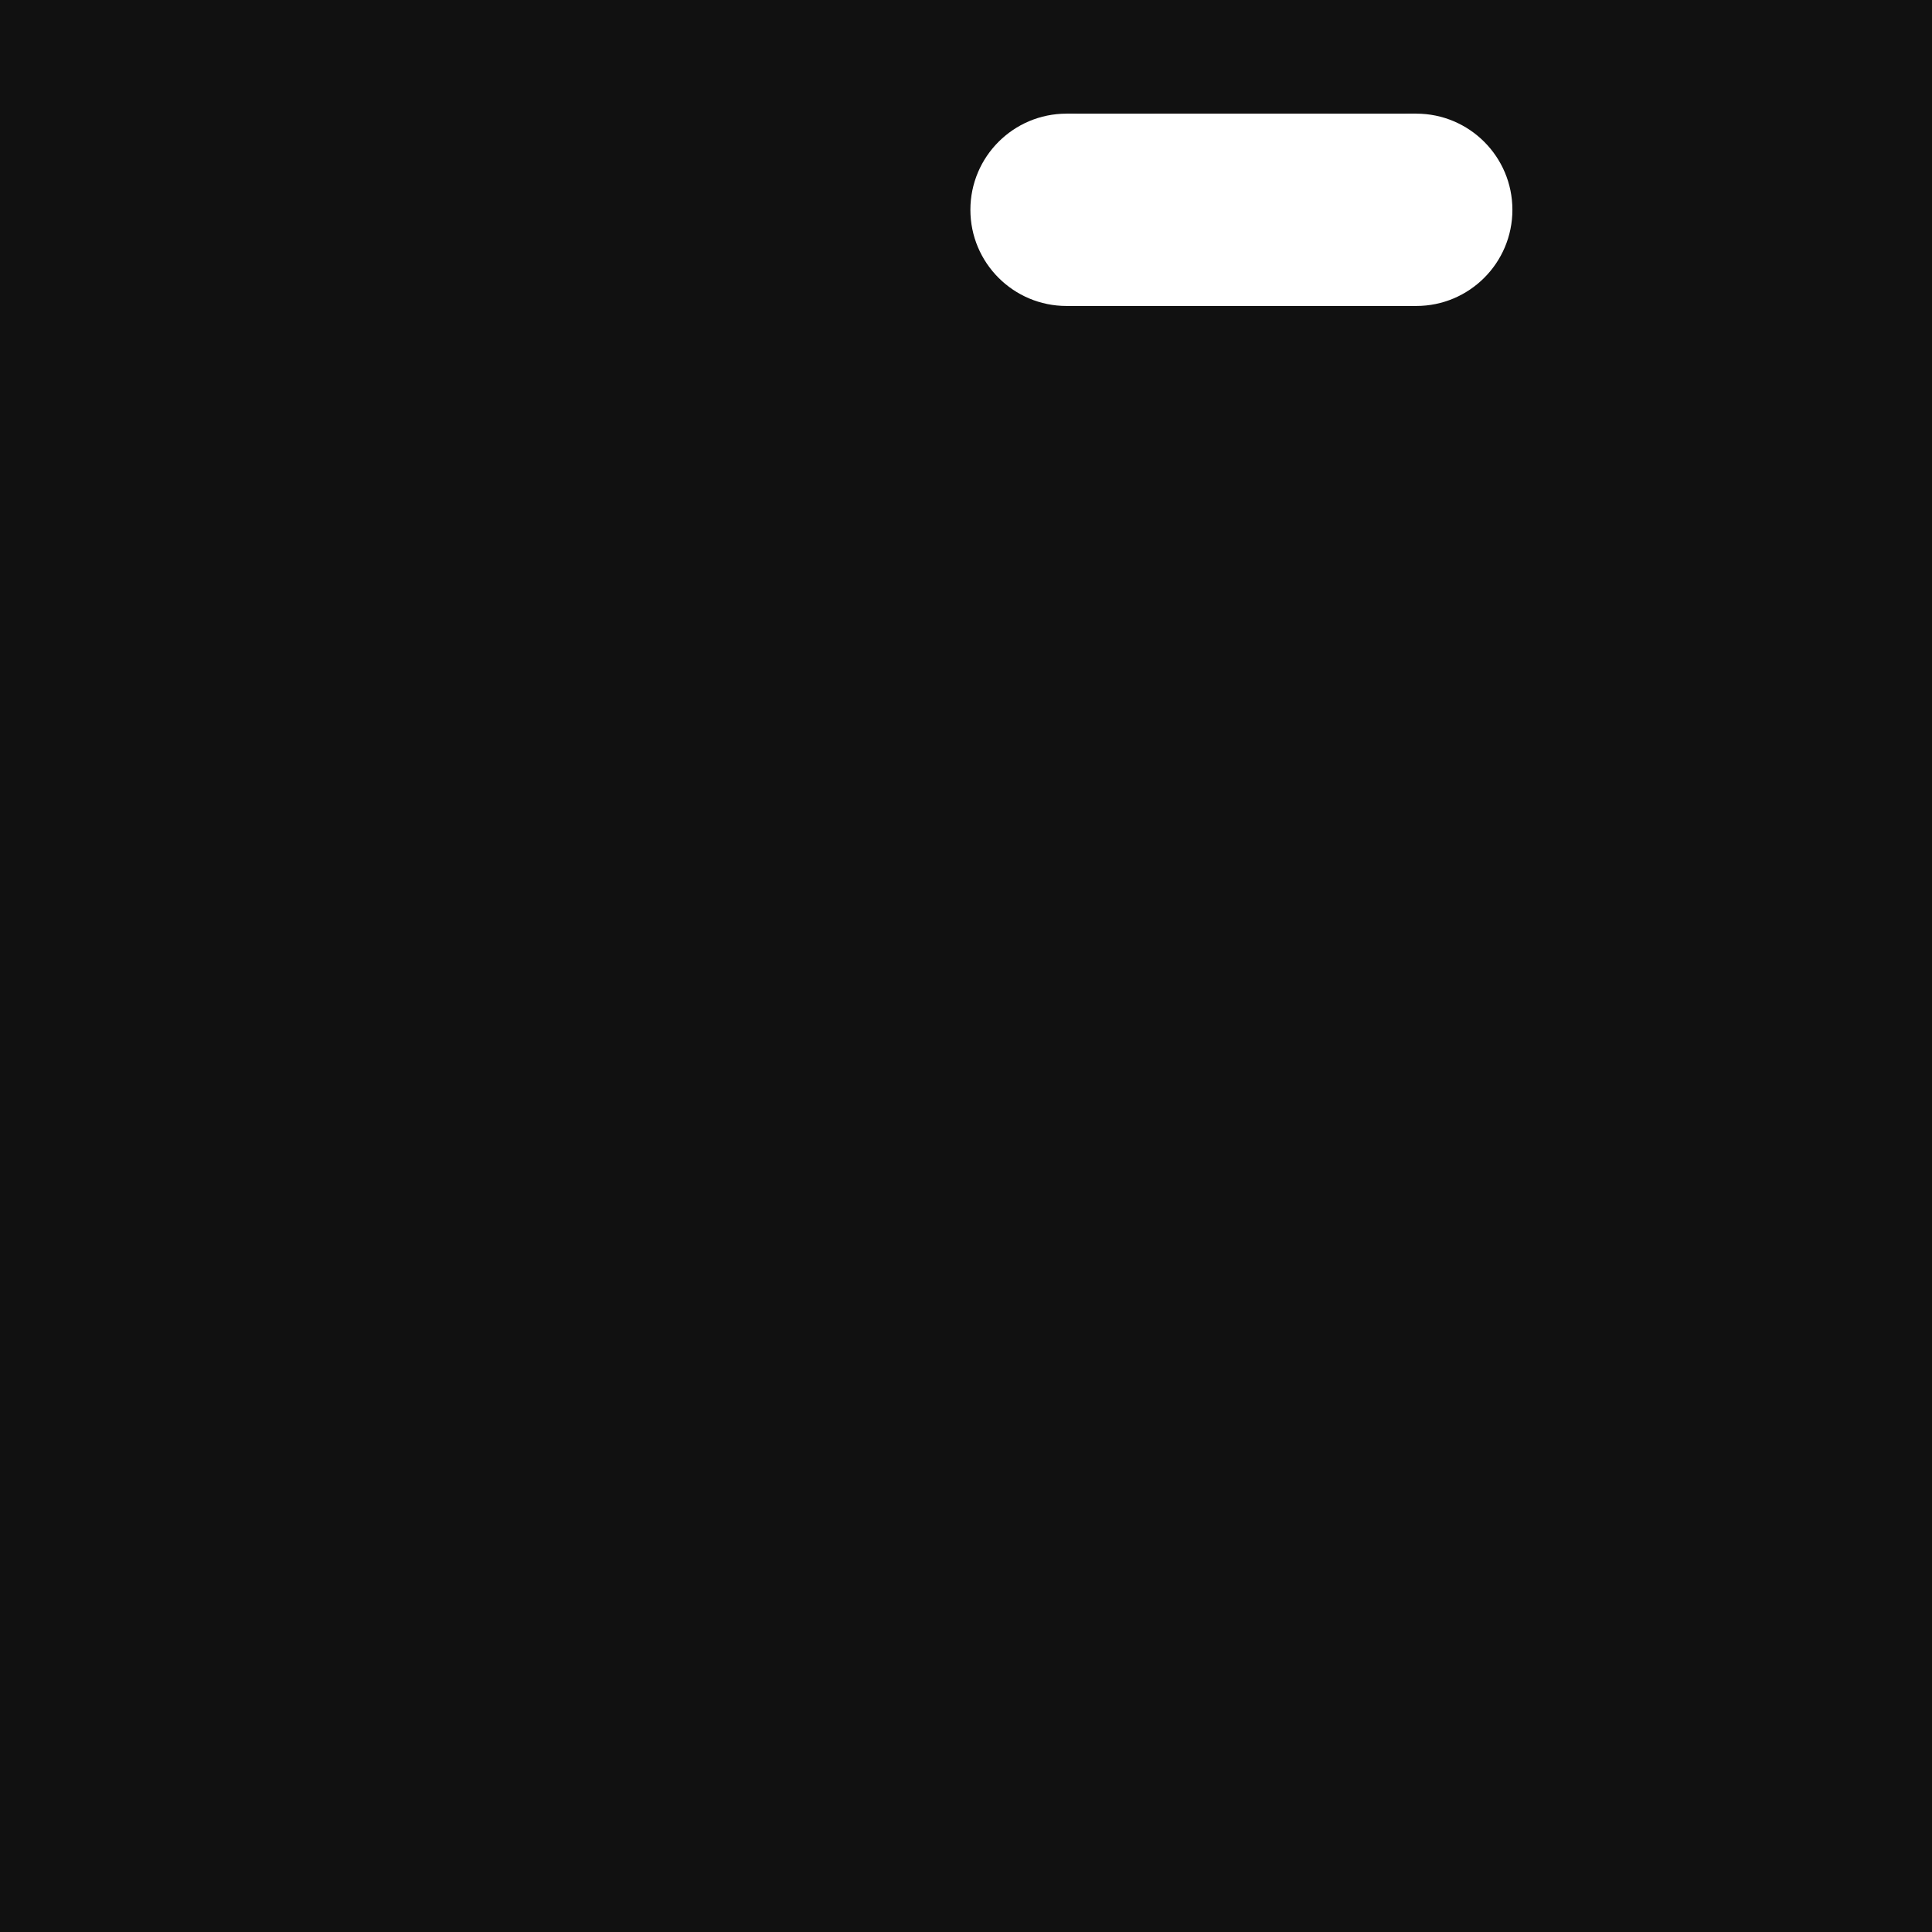
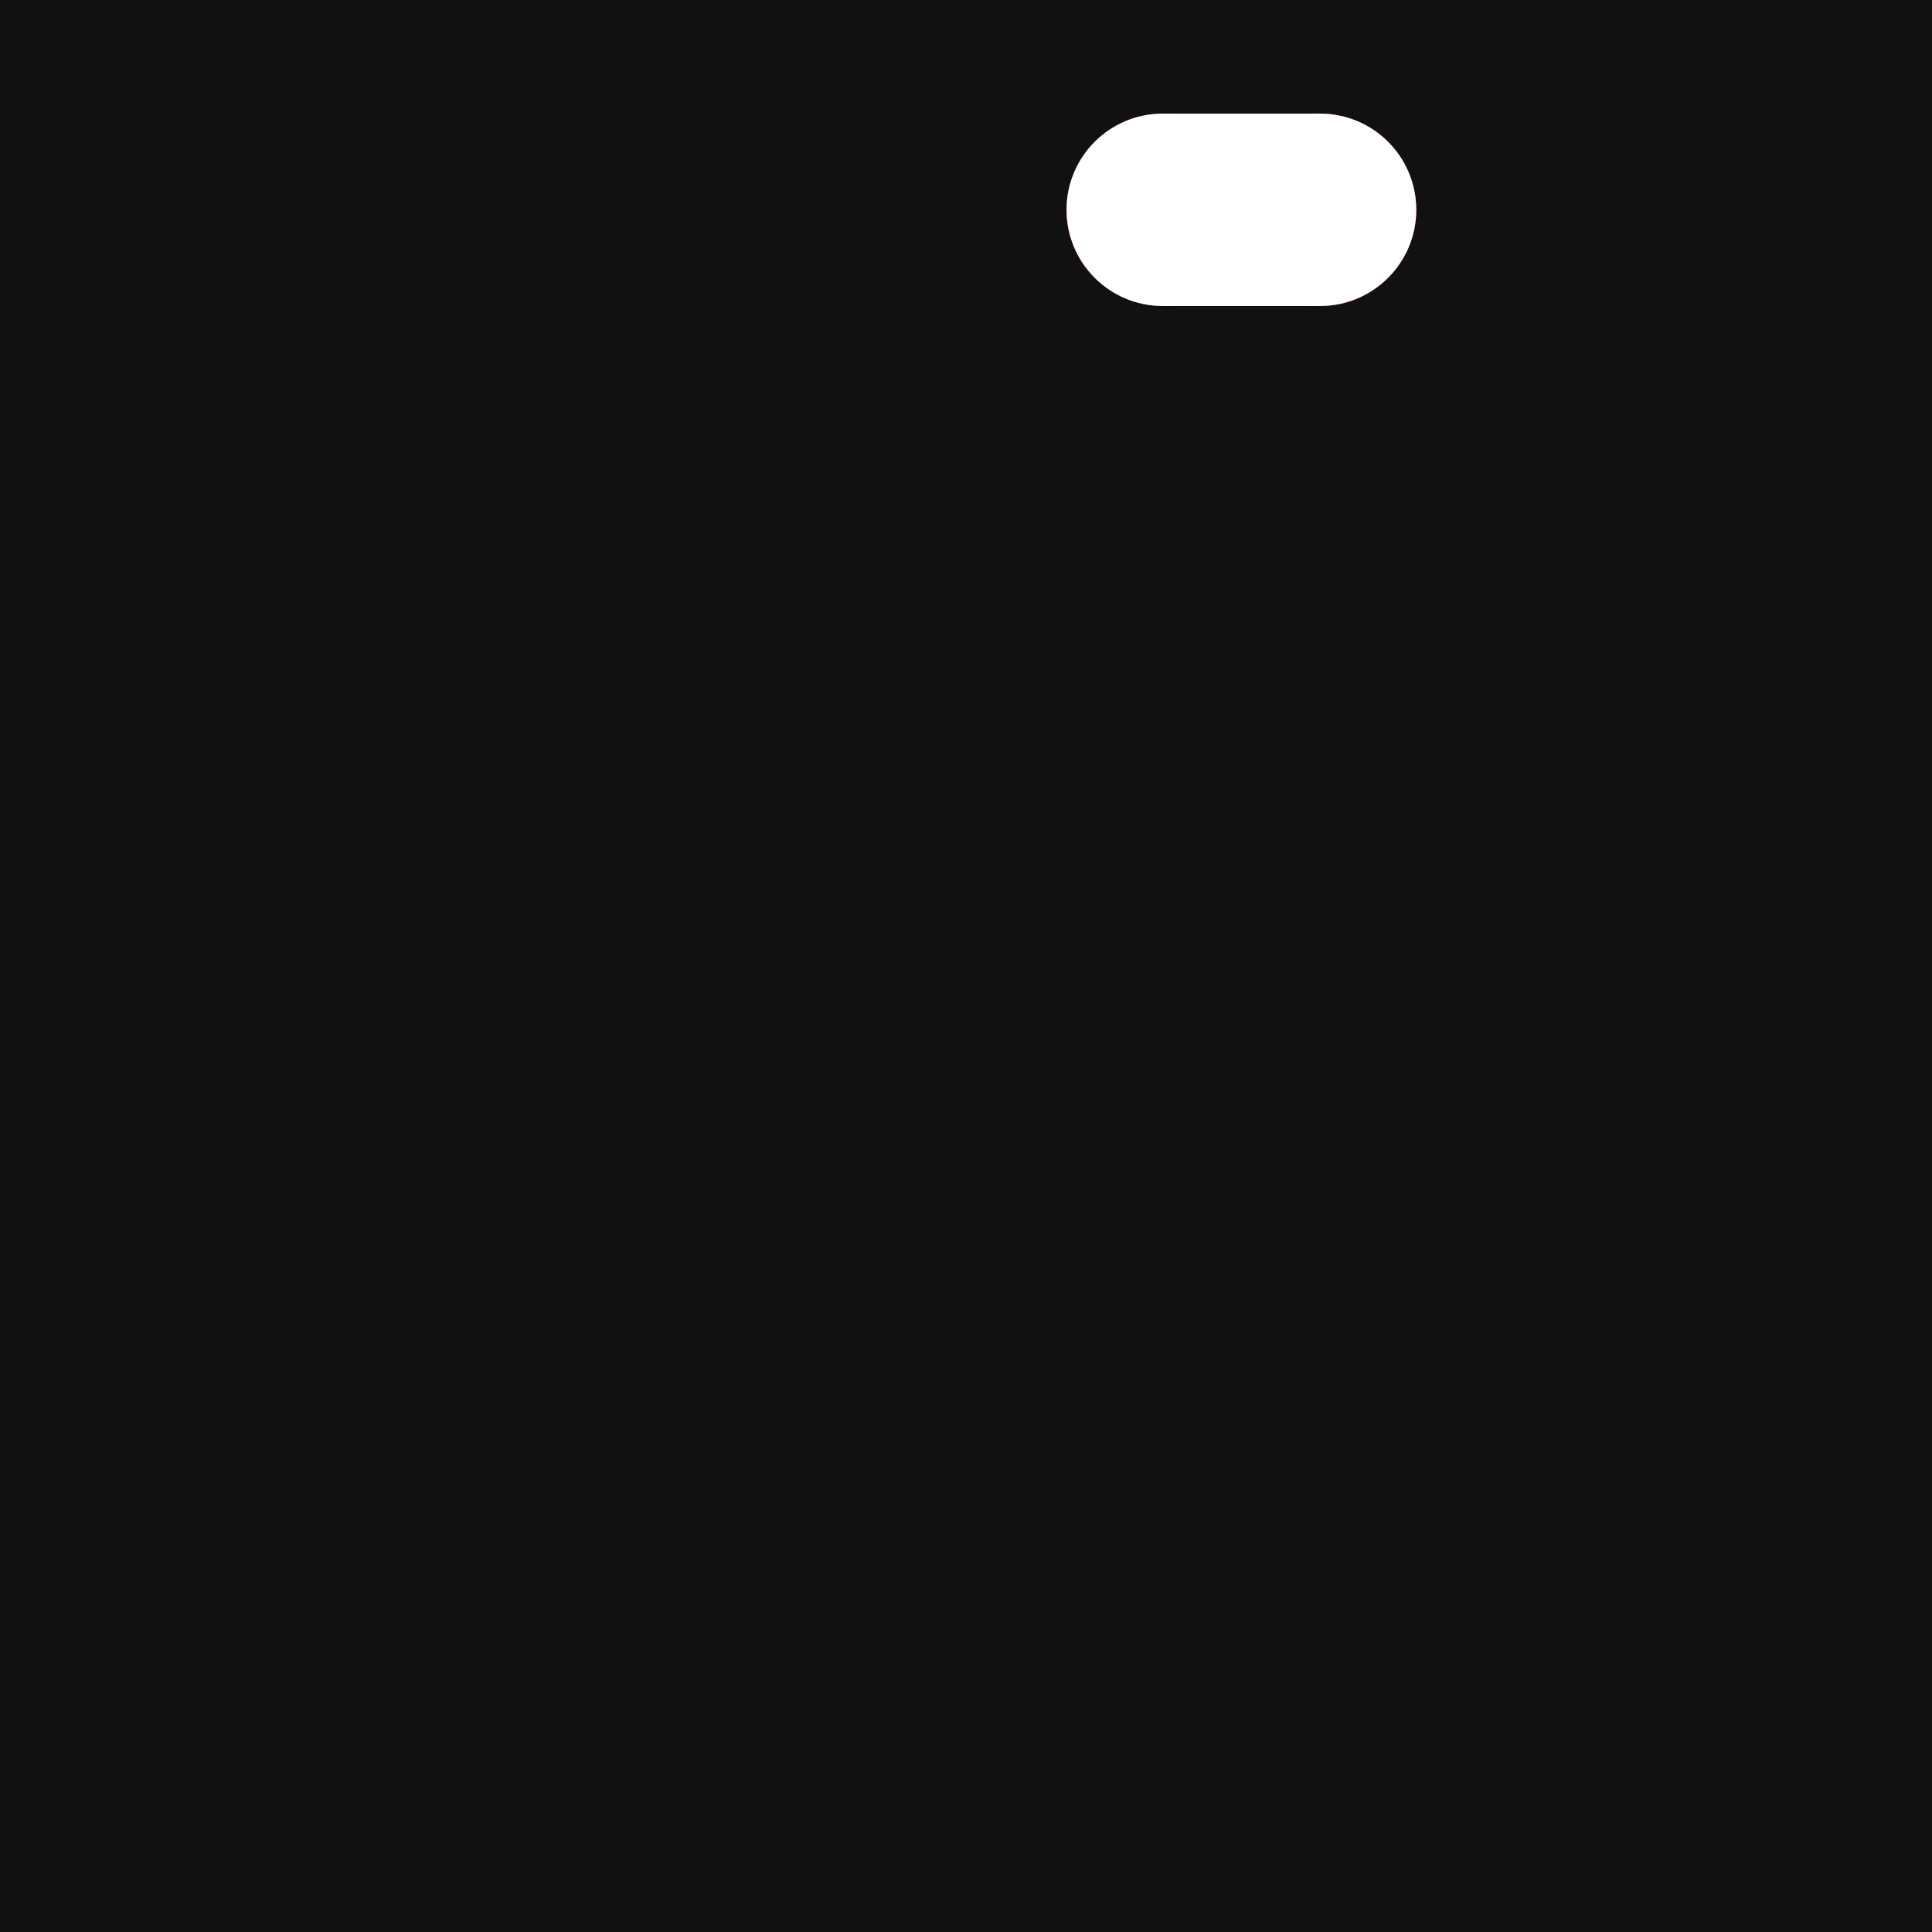
<svg xmlns="http://www.w3.org/2000/svg" xmlns:xlink="http://www.w3.org/1999/xlink" version="1.1" stroke-linecap="round" stroke-linejoin="round" stroke-width="0" fill-rule="evenodd" viewBox="-5525 -5525 11050 11050" width="11.05mm" height="11.05mm">
  <defs>
-     <circle cx="0" cy="0" r="549.999" id="rotated-pill-plated-hole-copper-vs-paste-F_Cu_pad-12" />
-     <g id="rotated-pill-plated-hole-copper-vs-paste-F_Paste_pad-11">
-       <rect x="-999.998" y="-549.999" width="1999.996" height="1099.998" />
-       <circle cx="-999.998" cy="0" r="549.999" />
-       <circle cx="999.998" cy="0" r="549.999" />
+     <circle cx="0" cy="0" r="549.999" id="_F_Cu_pad-12" />
+     <g id="_F_Paste_pad-11">
+       <rect x="-449.999" y="-549.999" width="899.998" height="1099.998" />
+       <circle cx="-449.999" cy="0" r="549.999" />
+       <circle cx="449.999" cy="0" r="549.999" />
    </g>
  </defs>
  <rect x="-5525" y="-5525" width="11050" height="11050" fill="#111111" />
  <g transform="scale(1,-1)">
-     <g id="rotated-pill-plated-hole-copper-vs-paste-F_Cu" fill="#c83434" stroke="#c83434">
-       <use xlink:href="#rotated-pill-plated-hole-copper-vs-paste-F_Cu_pad-12" x="1125.118" y="4324.985" />
-       <use xlink:href="#rotated-pill-plated-hole-copper-vs-paste-F_Cu_pad-12" x="2025.117" y="4324.985" />
+     <g id="-F_Cu" fill="#c83434" stroke="#c83434">
+       <use xlink:href="#_F_Cu_pad-12" x="1125.118" y="4324.985" />
+       <use xlink:href="#_F_Cu_pad-12" x="2025.117" y="4324.985" />
      <path d="M 1125.118 4324.985 2025.117 4324.985" fill="none" stroke-width="1099.998" />
    </g>
-     <g id="rotated-pill-plated-hole-copper-vs-paste-F_Paste" fill="#ffffff" stroke="#ffffff">
-       <use xlink:href="#rotated-pill-plated-hole-copper-vs-paste-F_Paste_pad-11" x="1575.118" y="4324.985" />
+     <g id="-F_Paste" fill="#ffffff" stroke="#ffffff">
+       <use xlink:href="#_F_Paste_pad-11" x="1575.118" y="4324.985" />
    </g>
  </g>
</svg>
